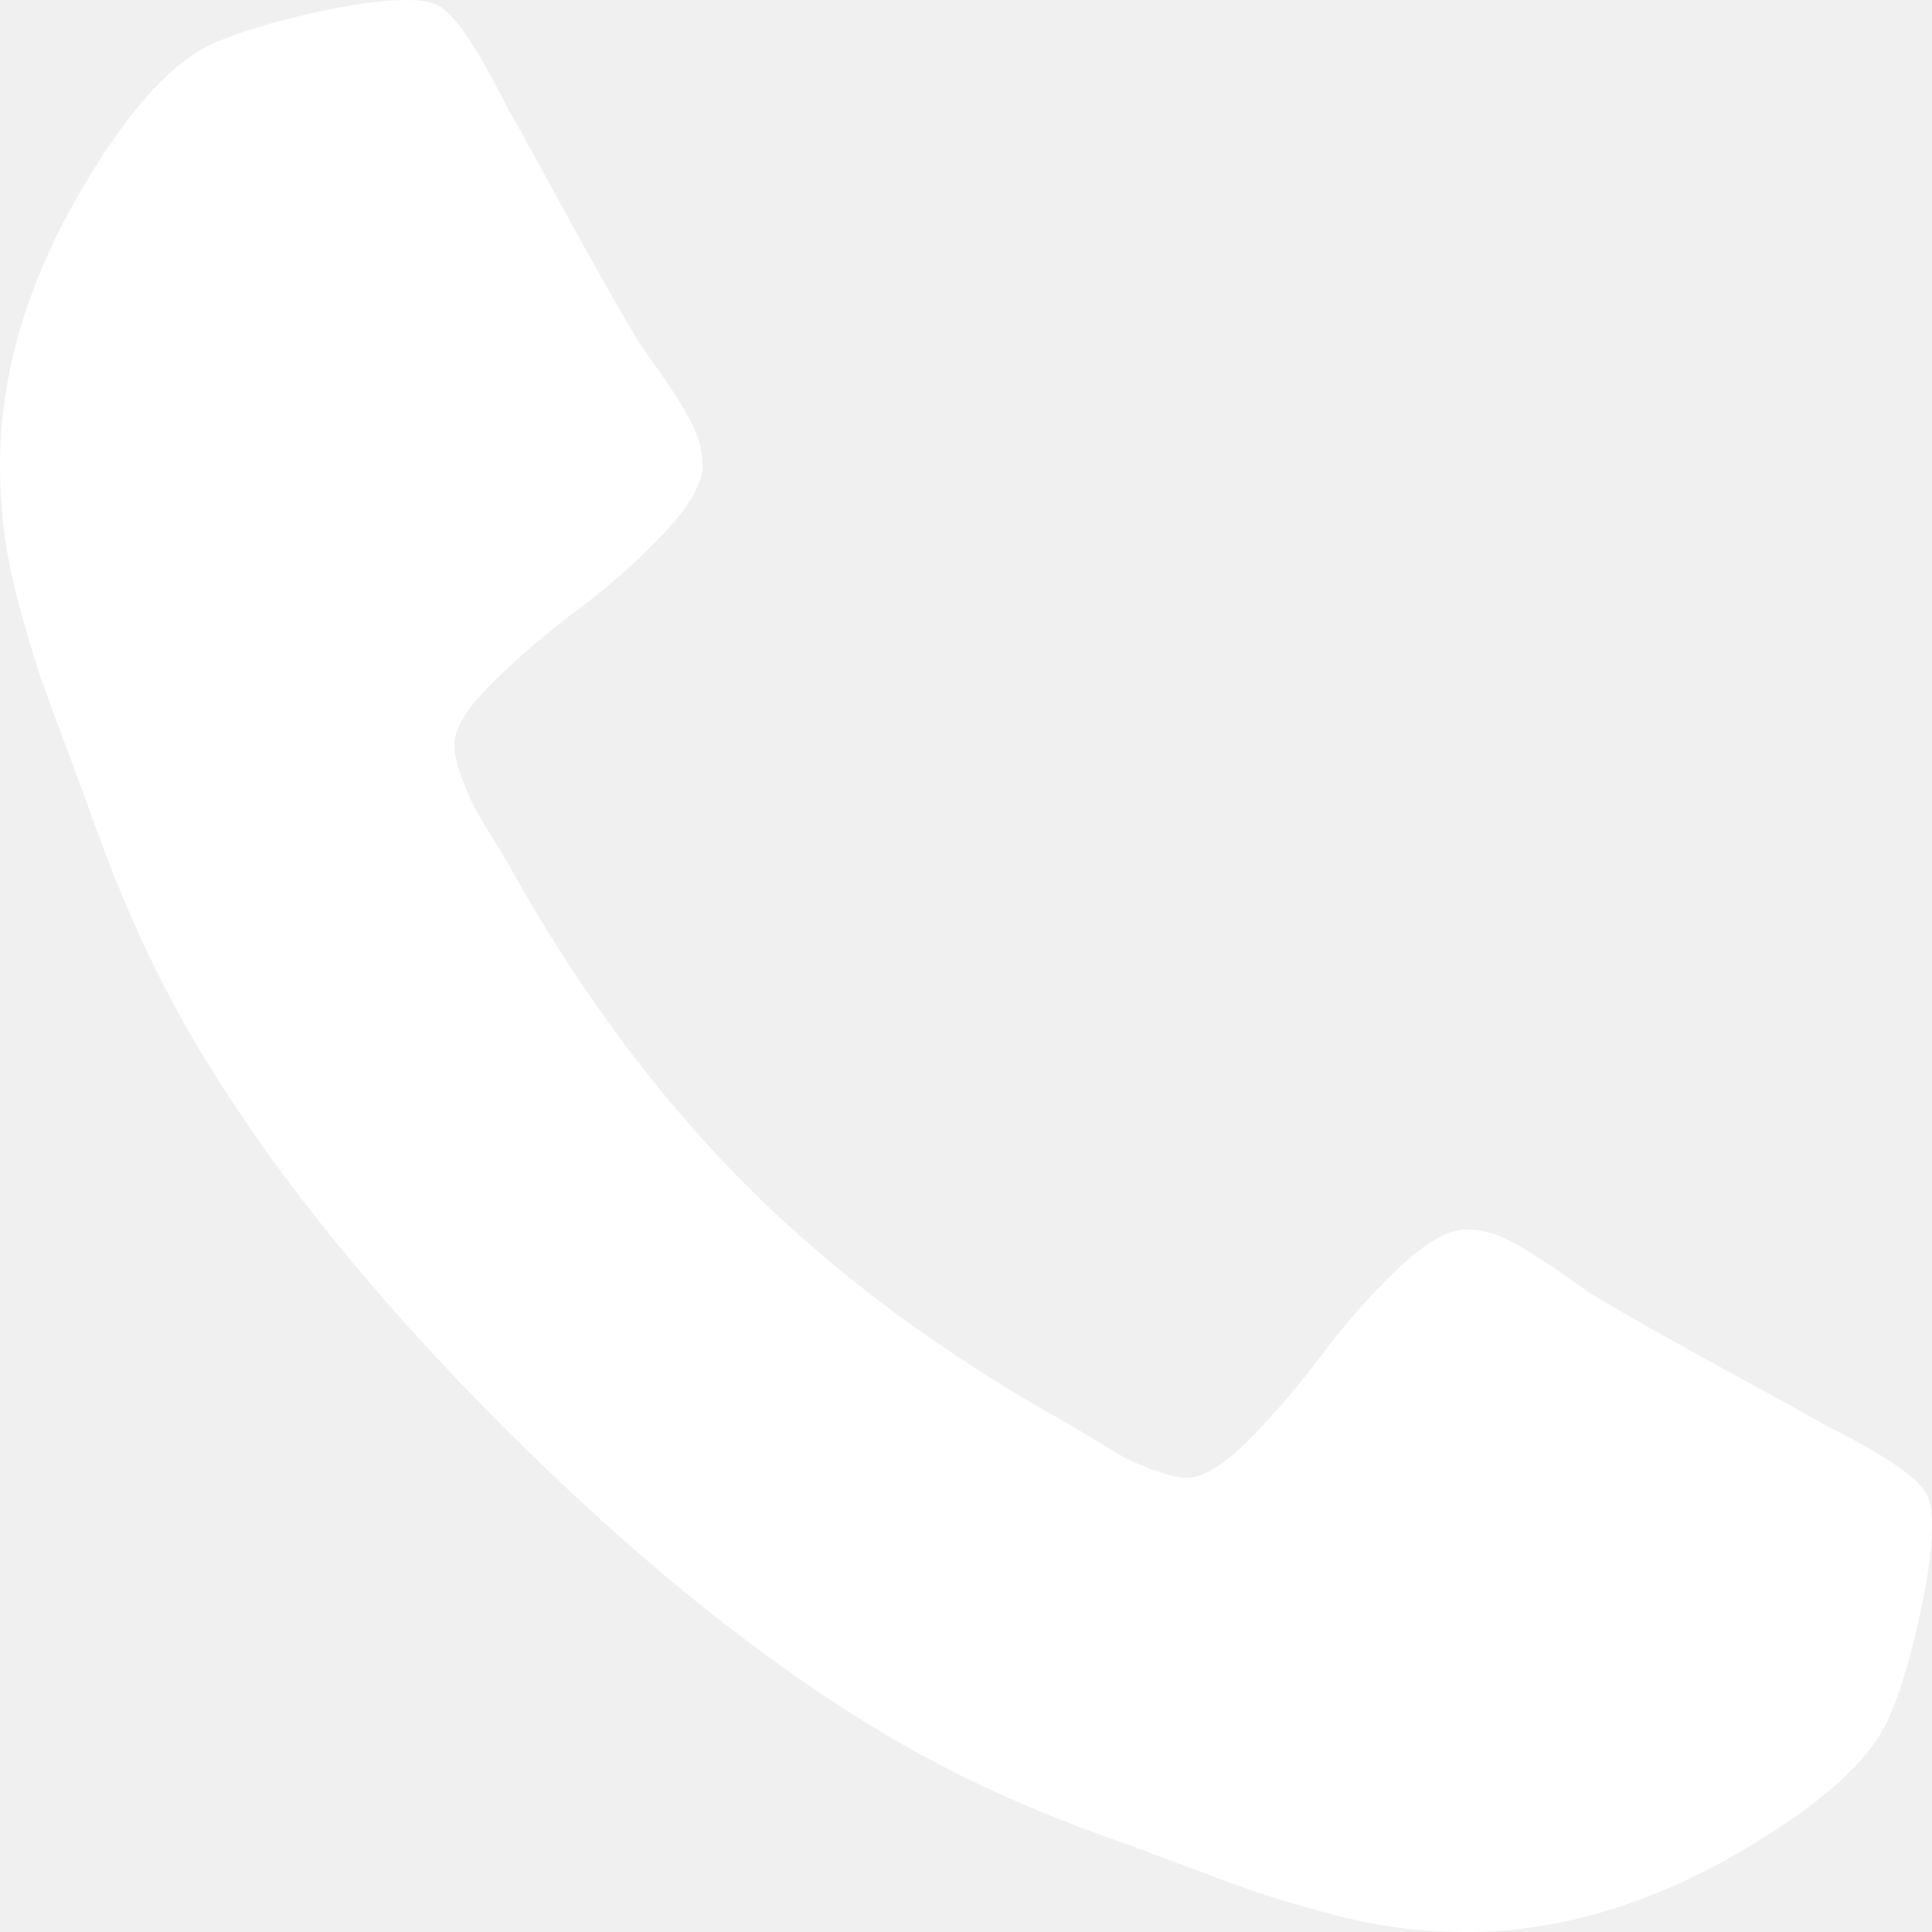
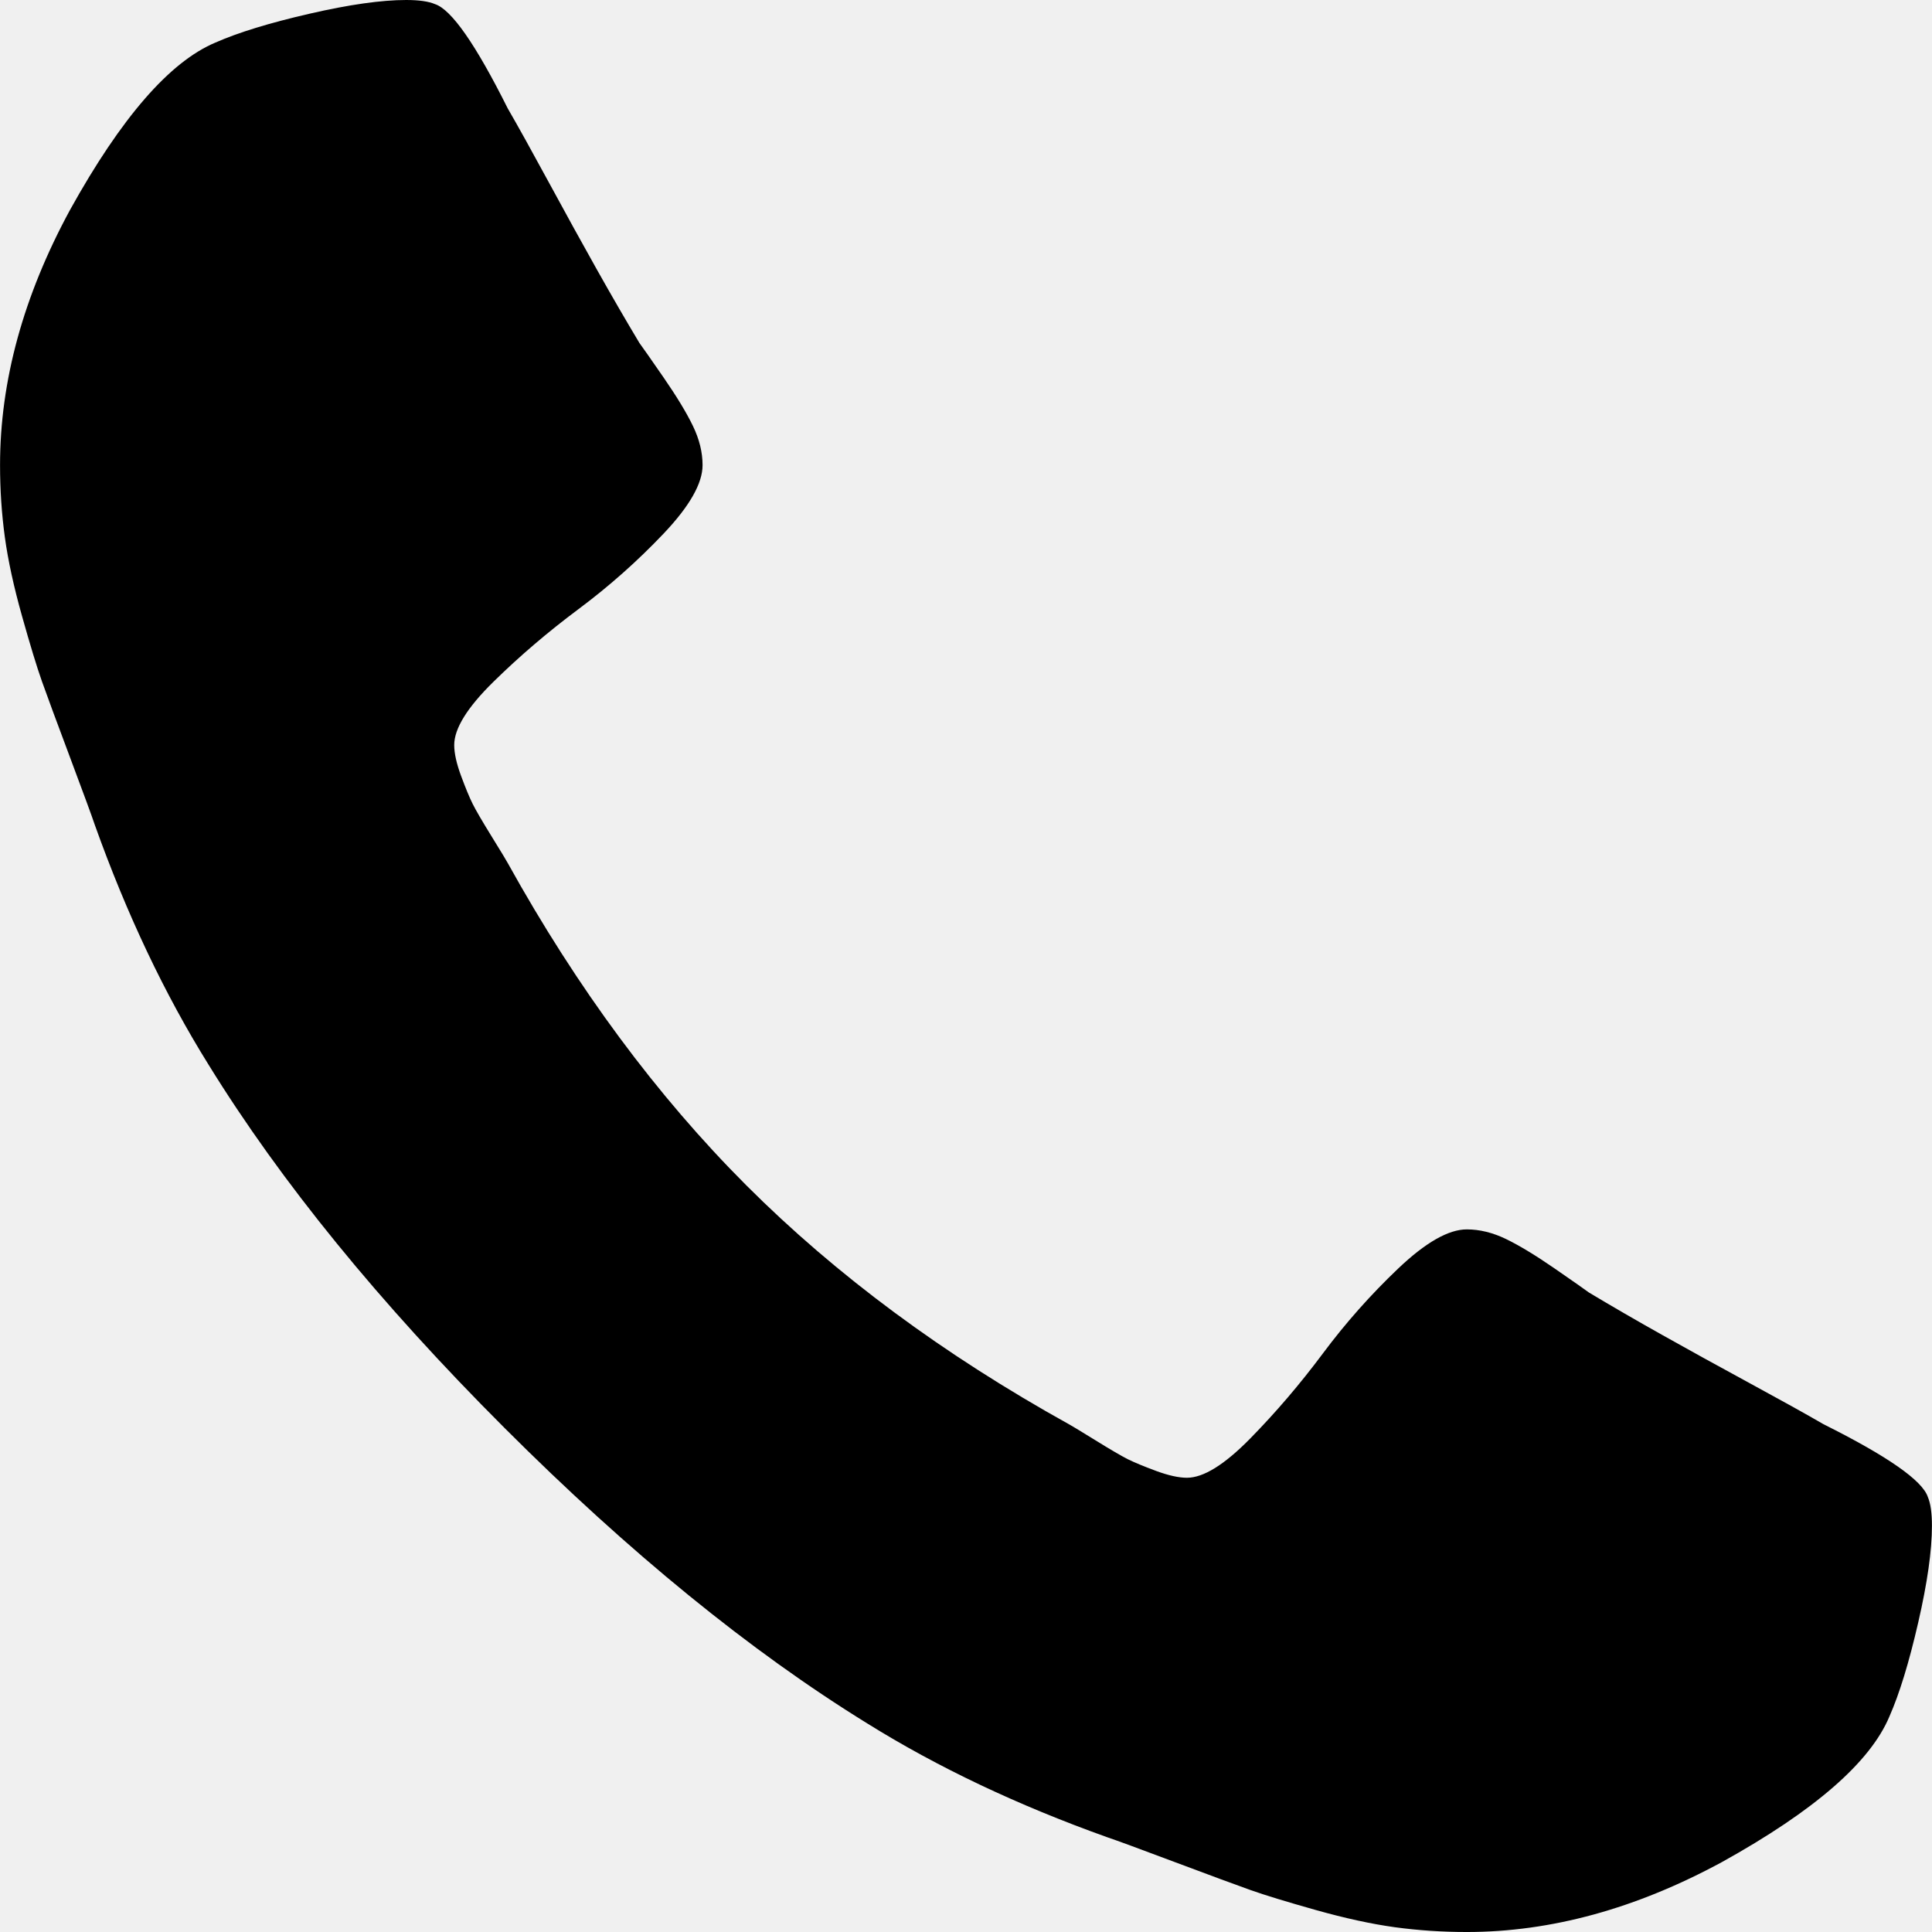
- <svg xmlns="http://www.w3.org/2000/svg" version="1.1" width="401.998" height="401.998" style="" xml:space="preserve">
-   <rect id="backgroundrect" width="100%" height="100%" x="0" y="0" fill="none" stroke="none" />
-   <g class="currentLayer" style="">
-     <g id="svg_1" class="selected" fill="#ffffff" fill-opacity="1">
-       <path d="M401.129,311.475c-1.137-3.426-8.371-8.473-21.697-15.129c-3.61-2.098-8.754-4.949-15.41-8.566   c-6.662-3.617-12.709-6.95-18.13-9.996c-5.432-3.045-10.521-5.995-15.276-8.846c-0.76-0.571-3.139-2.234-7.136-5   c-4.001-2.758-7.375-4.805-10.14-6.14c-2.759-1.327-5.473-1.995-8.138-1.995c-3.806,0-8.56,2.714-14.268,8.135   c-5.708,5.428-10.944,11.324-15.7,17.706c-4.757,6.379-9.802,12.275-15.126,17.7c-5.332,5.427-9.713,8.138-13.135,8.138   c-1.718,0-3.86-0.479-6.427-1.424c-2.566-0.951-4.518-1.766-5.858-2.423c-1.328-0.671-3.607-1.999-6.845-4.004   c-3.244-1.999-5.048-3.094-5.428-3.285c-26.075-14.469-48.438-31.029-67.093-49.676c-18.649-18.658-35.211-41.019-49.676-67.097   c-0.19-0.381-1.287-2.19-3.284-5.424c-2-3.237-3.333-5.518-3.999-6.854c-0.666-1.331-1.475-3.283-2.425-5.852   s-1.427-4.709-1.427-6.424c0-3.424,2.713-7.804,8.138-13.134c5.424-5.327,11.326-10.373,17.7-15.128   c6.379-4.755,12.275-9.991,17.701-15.699c5.424-5.711,8.136-10.467,8.136-14.273c0-2.663-0.666-5.378-1.997-8.137   c-1.332-2.765-3.378-6.139-6.139-10.138c-2.762-3.997-4.427-6.374-4.999-7.139c-2.852-4.755-5.799-9.846-8.848-15.271   c-3.049-5.424-6.377-11.47-9.995-18.131c-3.615-6.658-6.468-11.799-8.564-15.415C98.986,9.233,93.943,1.997,90.516,0.859   C89.183,0.288,87.183,0,84.521,0c-5.142,0-11.85,0.95-20.129,2.856c-8.282,1.903-14.799,3.899-19.558,5.996   c-9.517,3.995-19.604,15.605-30.264,34.826C4.863,61.566,0.01,79.271,0.01,96.78c0,5.135,0.333,10.131,0.999,14.989   c0.666,4.853,1.856,10.326,3.571,16.418c1.712,6.09,3.093,10.614,4.137,13.56c1.045,2.948,2.996,8.229,5.852,15.845   c2.852,7.614,4.567,12.275,5.138,13.988c6.661,18.654,14.56,35.307,23.695,49.964c15.03,24.362,35.541,49.539,61.521,75.521   c25.981,25.98,51.153,46.49,75.517,61.526c14.655,9.134,31.314,17.032,49.965,23.698c1.714,0.568,6.375,2.279,13.986,5.141   c7.614,2.854,12.897,4.805,15.845,5.852c2.949,1.048,7.474,2.43,13.559,4.145c6.098,1.715,11.566,2.905,16.419,3.576   c4.856,0.657,9.853,0.996,14.989,0.996c17.508,0,35.214-4.856,53.105-14.562c19.219-10.656,30.826-20.745,34.823-30.269   c2.102-4.754,4.093-11.273,5.996-19.555c1.909-8.278,2.857-14.985,2.857-20.126C401.99,314.814,401.703,312.819,401.129,311.475z" id="svg_2" fill="#ffffff" fill-opacity="1" />
-     </g>
-     <g id="svg_3">
+ <svg xmlns="http://www.w3.org/2000/svg" version="1.1" id="Capa_1" x="0px" y="0px" width="401.998px" height="401.998px" viewBox="0 0 401.998 401.998" style="enable-background:new 0 0 401.998 401.998;" xml:space="preserve">
+   <g>
+     <path d="M401.129,311.475c-1.137-3.426-8.371-8.473-21.697-15.129c-3.61-2.098-8.754-4.949-15.41-8.566   c-6.662-3.617-12.709-6.95-18.13-9.996c-5.432-3.045-10.521-5.995-15.276-8.846c-0.76-0.571-3.139-2.234-7.136-5   c-4.001-2.758-7.375-4.805-10.14-6.14c-2.759-1.327-5.473-1.995-8.138-1.995c-3.806,0-8.56,2.714-14.268,8.135   c-5.708,5.428-10.944,11.324-15.7,17.706c-4.757,6.379-9.802,12.275-15.126,17.7c-5.332,5.427-9.713,8.138-13.135,8.138   c-1.718,0-3.86-0.479-6.427-1.424c-2.566-0.951-4.518-1.766-5.858-2.423c-1.328-0.671-3.607-1.999-6.845-4.004   c-3.244-1.999-5.048-3.094-5.428-3.285c-26.075-14.469-48.438-31.029-67.093-49.676c-18.649-18.658-35.211-41.019-49.676-67.097   c-0.19-0.381-1.287-2.19-3.284-5.424c-2-3.237-3.333-5.518-3.999-6.854c-0.666-1.331-1.475-3.283-2.425-5.852   s-1.427-4.709-1.427-6.424c0-3.424,2.713-7.804,8.138-13.134c5.424-5.327,11.326-10.373,17.7-15.128   c6.379-4.755,12.275-9.991,17.701-15.699c5.424-5.711,8.136-10.467,8.136-14.273c0-2.663-0.666-5.378-1.997-8.137   c-1.332-2.765-3.378-6.139-6.139-10.138c-2.762-3.997-4.427-6.374-4.999-7.139c-2.852-4.755-5.799-9.846-8.848-15.271   c-3.049-5.424-6.377-11.47-9.995-18.131c-3.615-6.658-6.468-11.799-8.564-15.415C98.986,9.233,93.943,1.997,90.516,0.859   C89.183,0.288,87.183,0,84.521,0c-5.142,0-11.85,0.95-20.129,2.856c-8.282,1.903-14.799,3.899-19.558,5.996   c-9.517,3.995-19.604,15.605-30.264,34.826C4.863,61.566,0.01,79.271,0.01,96.78c0,5.135,0.333,10.131,0.999,14.989   c0.666,4.853,1.856,10.326,3.571,16.418c1.712,6.09,3.093,10.614,4.137,13.56c1.045,2.948,2.996,8.229,5.852,15.845   c2.852,7.614,4.567,12.275,5.138,13.988c6.661,18.654,14.56,35.307,23.695,49.964c15.03,24.362,35.541,49.539,61.521,75.521   c25.981,25.98,51.153,46.49,75.517,61.526c14.655,9.134,31.314,17.032,49.965,23.698c1.714,0.568,6.375,2.279,13.986,5.141   c7.614,2.854,12.897,4.805,15.845,5.852c2.949,1.048,7.474,2.43,13.559,4.145c6.098,1.715,11.566,2.905,16.419,3.576   c4.856,0.657,9.853,0.996,14.989,0.996c17.508,0,35.214-4.856,53.105-14.562c19.219-10.656,30.826-20.745,34.823-30.269   c2.102-4.754,4.093-11.273,5.996-19.555c1.909-8.278,2.857-14.985,2.857-20.126C401.99,314.814,401.703,312.819,401.129,311.475z" />
+   </g>
+   <g>
</g>
-     <g id="svg_4">
+   <g>
</g>
-     <g id="svg_5">
+   <g>
</g>
-     <g id="svg_6">
+   <g>
</g>
-     <g id="svg_7">
+   <g>
</g>
-     <g id="svg_8">
+   <g>
</g>
-     <g id="svg_9">
+   <g>
</g>
-     <g id="svg_10">
+   <g>
</g>
-     <g id="svg_11">
+   <g>
</g>
-     <g id="svg_12">
+   <g>
</g>
-     <g id="svg_13">
+   <g>
</g>
-     <g id="svg_14">
+   <g>
</g>
-     <g id="svg_15">
+   <g>
</g>
-     <g id="svg_16">
+   <g>
</g>
-     <g id="svg_17">
+   <g>
</g>
-   </g>
</svg>
